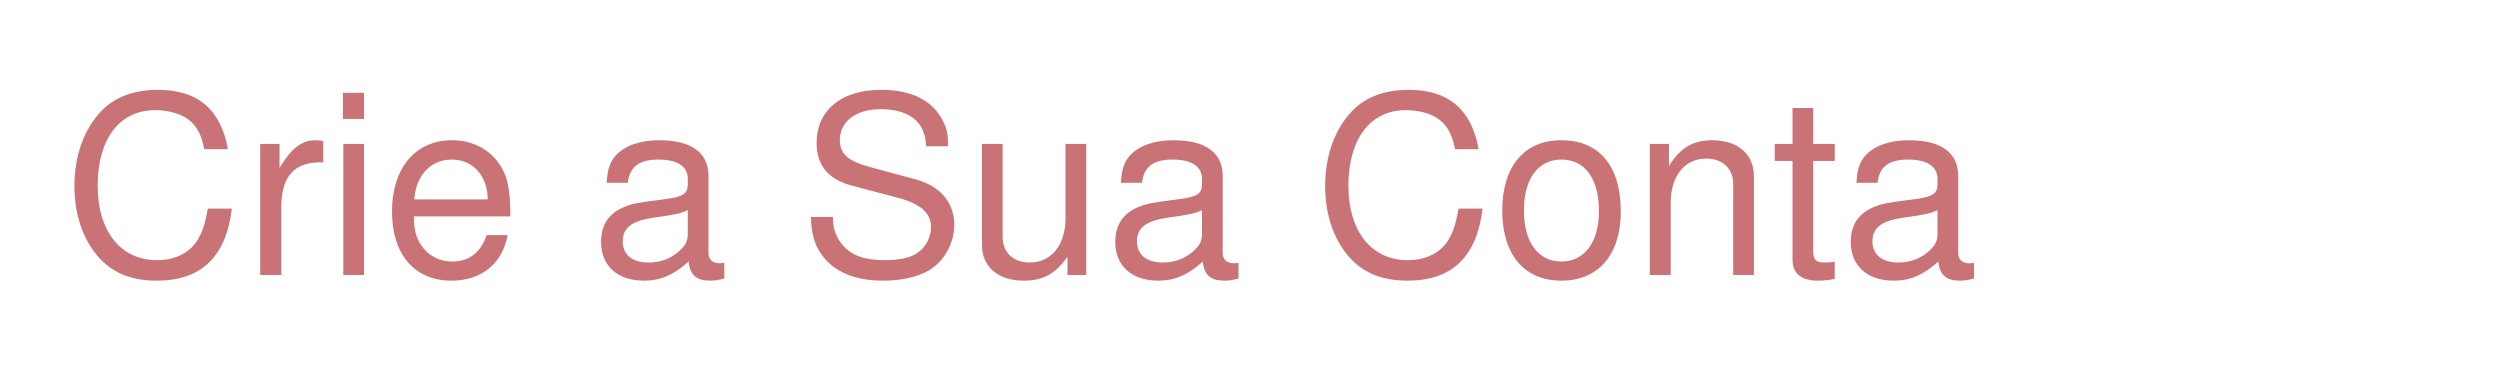
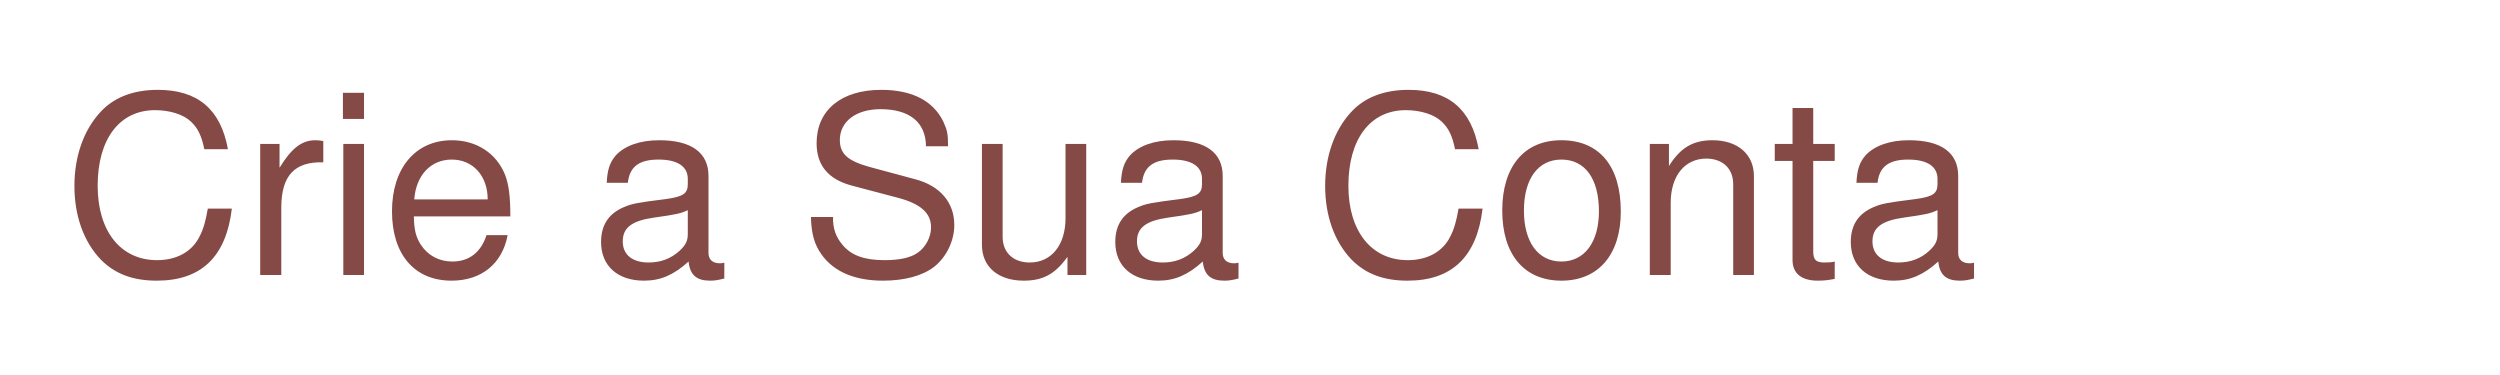
<svg xmlns="http://www.w3.org/2000/svg" version="1.1" width="200" height="30">
  <rect width="100%" height="100%" fill="transparent" />
-   <text x="5" y="22" font-family="Helvetica, sans-serif" font-size="20" text-anchor="start" fill="#c97376">
+   <text x="5" y="22" font-family="Helvetica, sans-serif" font-size="20" text-anchor="start" fill="#854a46">
        Crie a Sua Conta
    </text>
</svg>
